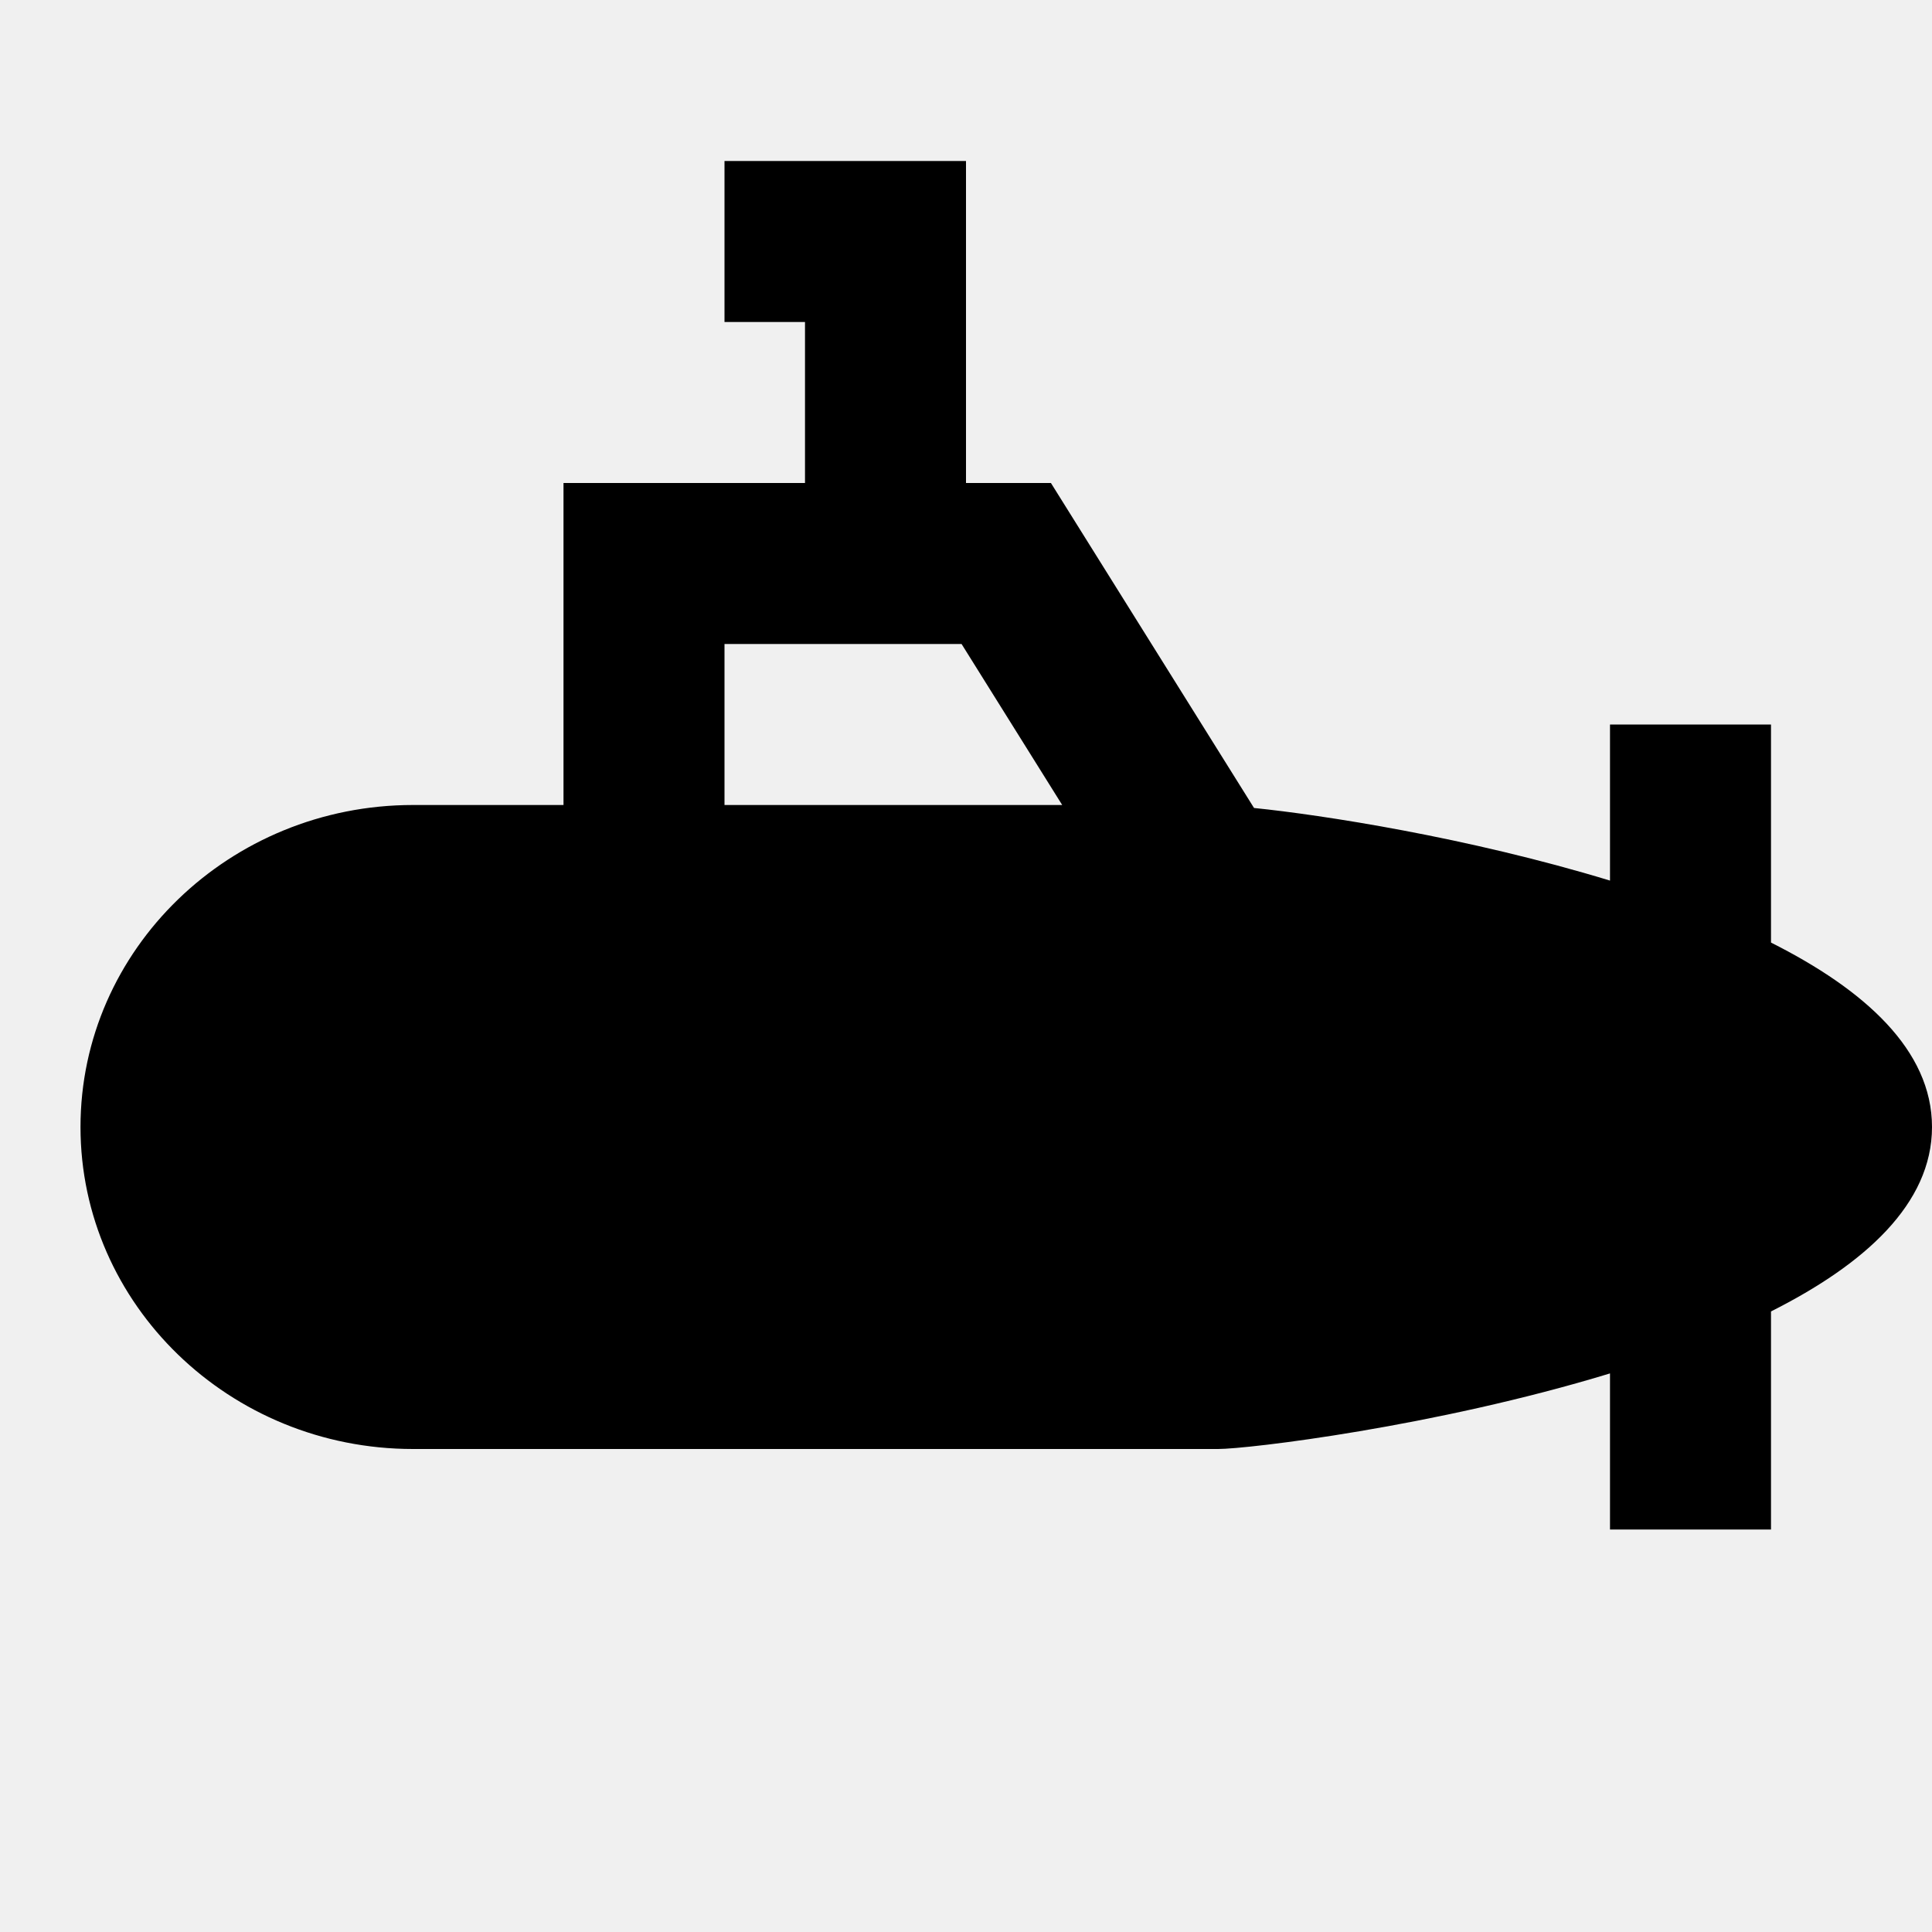
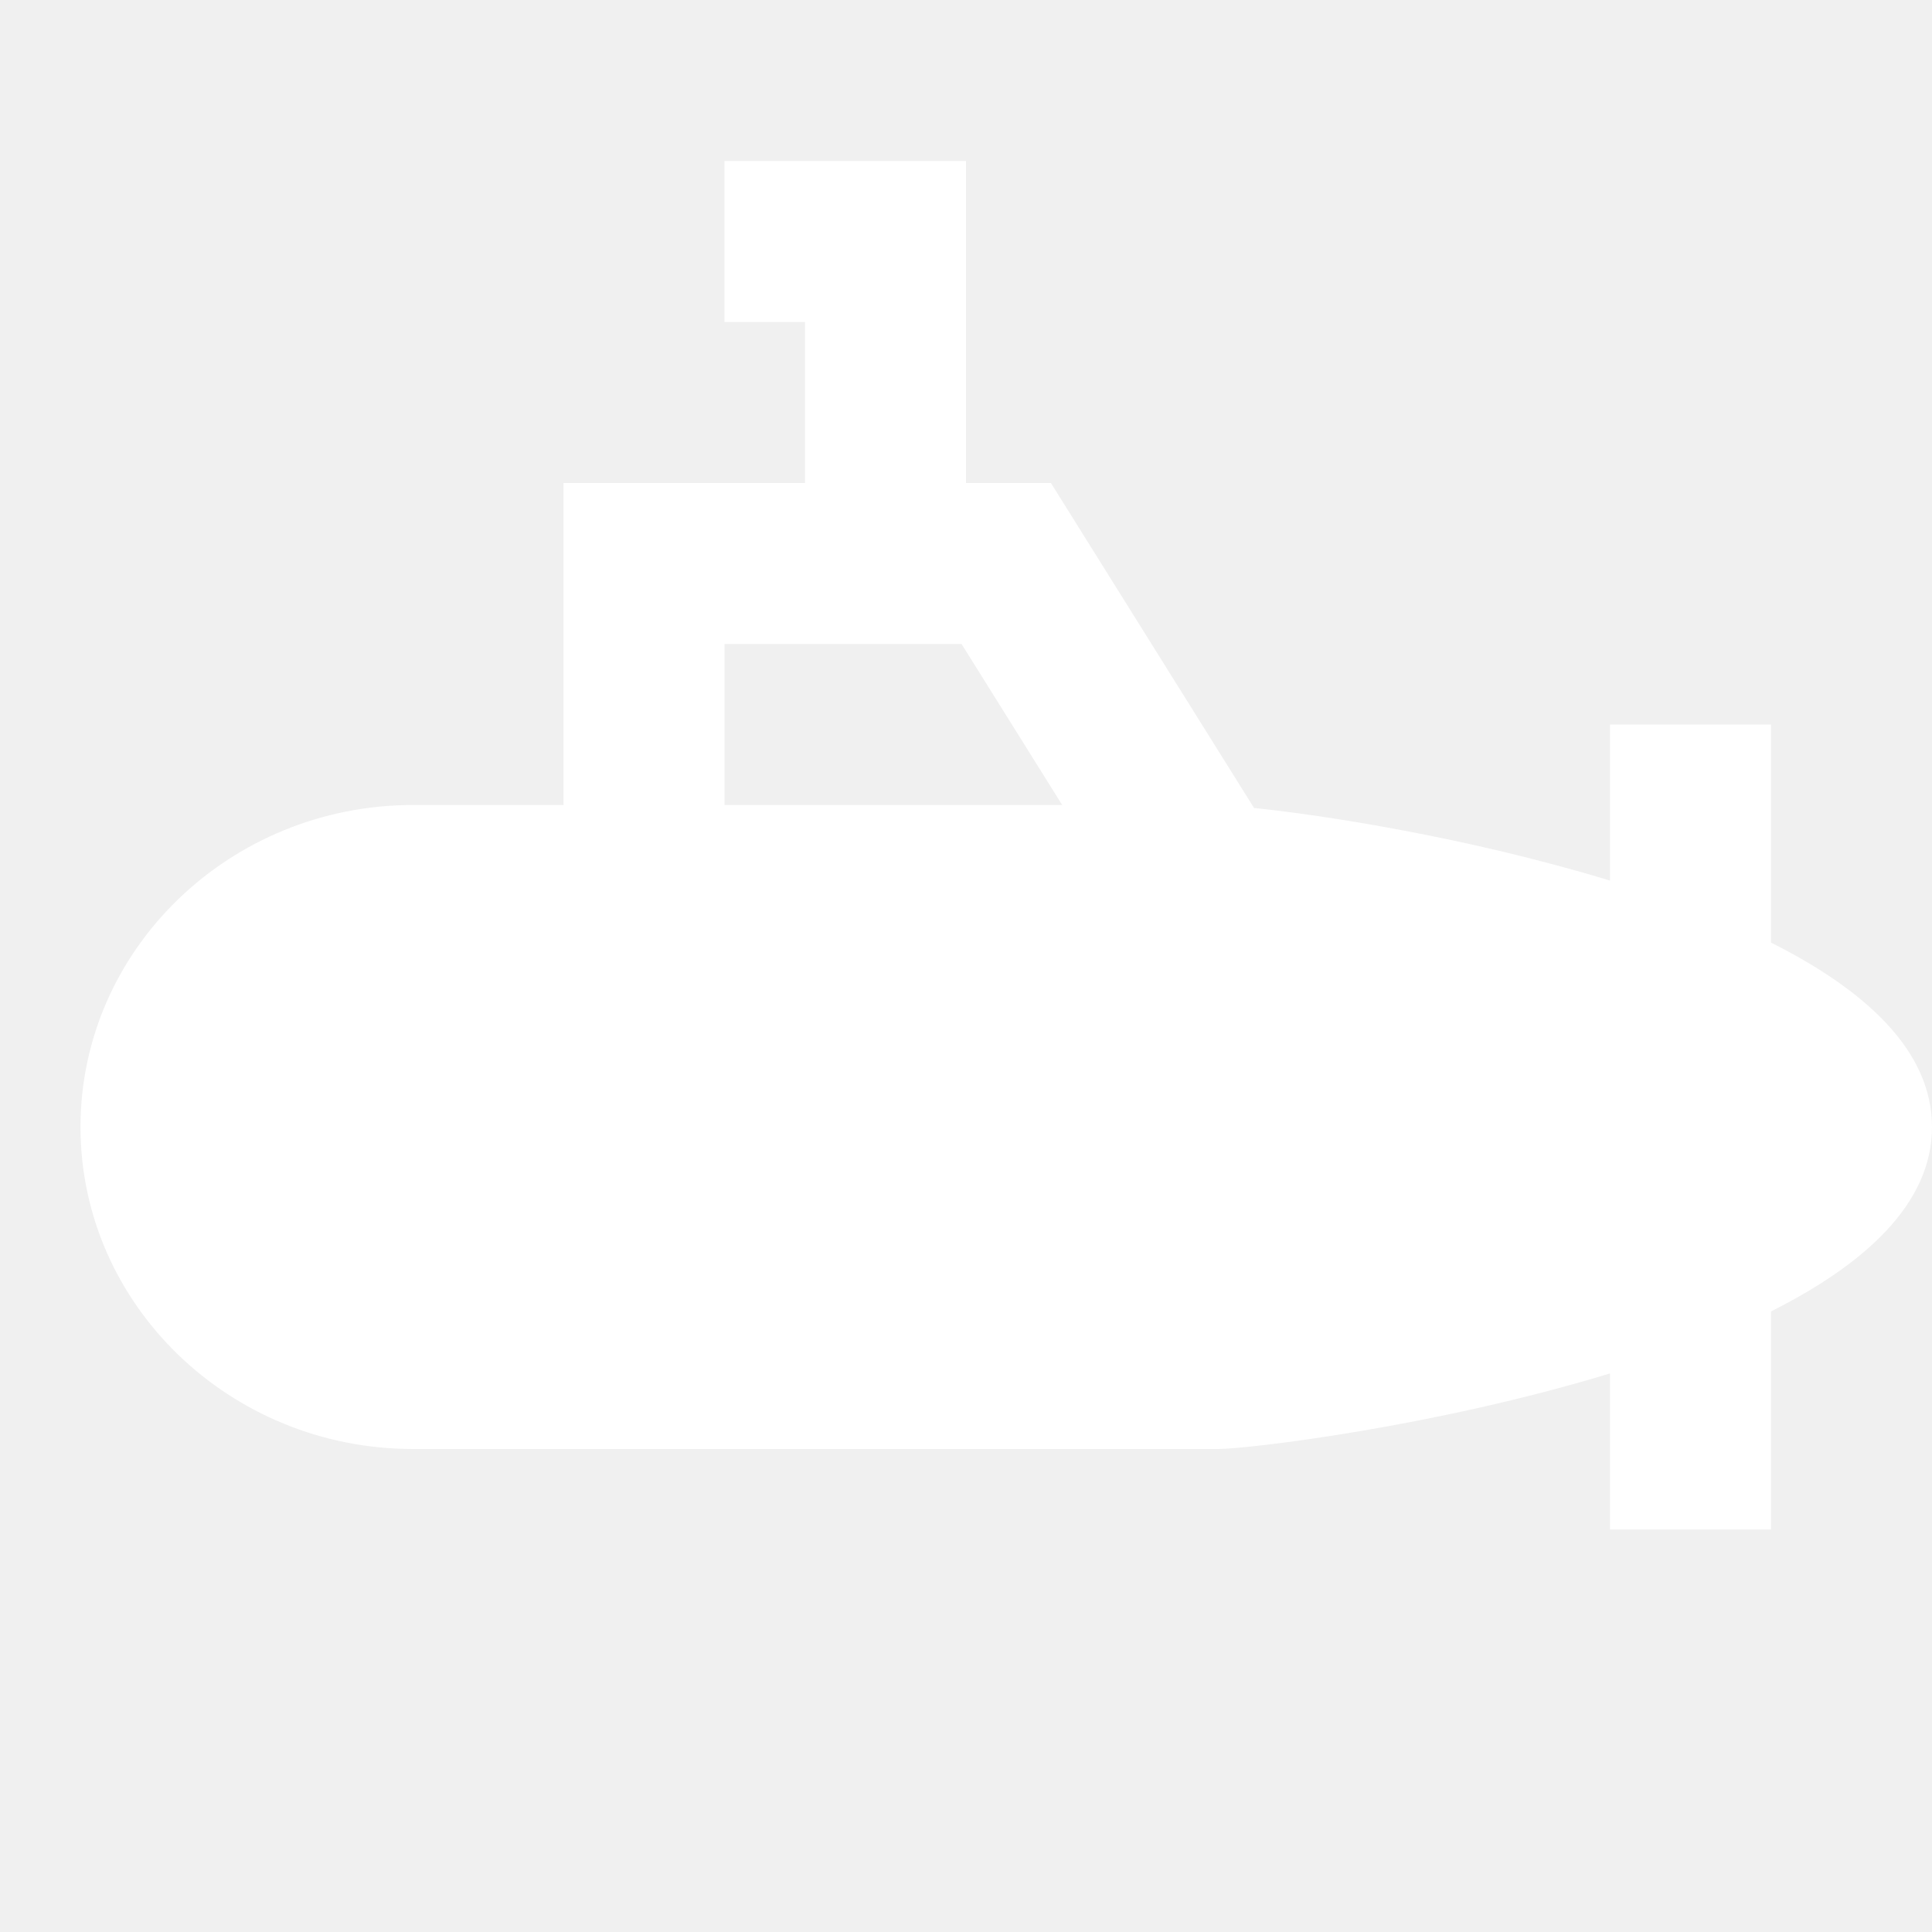
- <svg xmlns="http://www.w3.org/2000/svg" fill="#000000" viewBox="0 0 24 24" width="24px" height="24px">
+ <svg xmlns="http://www.w3.org/2000/svg" fill="#FFF" viewBox="0 0 24 24" width="24px" height="24px">
  <path d="M 9 2 L 9 4 L 10 4 L 10 6 L 7 6 L 7 7.572 L 7 10 L 5.131 10 C 2.854 10 1 11.794 1 14 C 1 16.206 2.854 18 5.131 18 L 15.131 18 C 15.5 18 17.822 17.725 20 17.061 L 20 19 L 22 19 L 22 16.291 C 23.16 15.708 24 14.956 24 14 C 24 13.044 23.16 12.292 22 11.709 L 22 9 L 20 9 L 20 10.939 C 18.227 10.399 16.412 10.122 15.578 10.037 L 13.055 6 L 12 6 L 12 2 L 10.189 2 L 9 2 z M 9 8 L 11.945 8 L 13.195 10 L 9 10 L 9 8 z" />
</svg>
